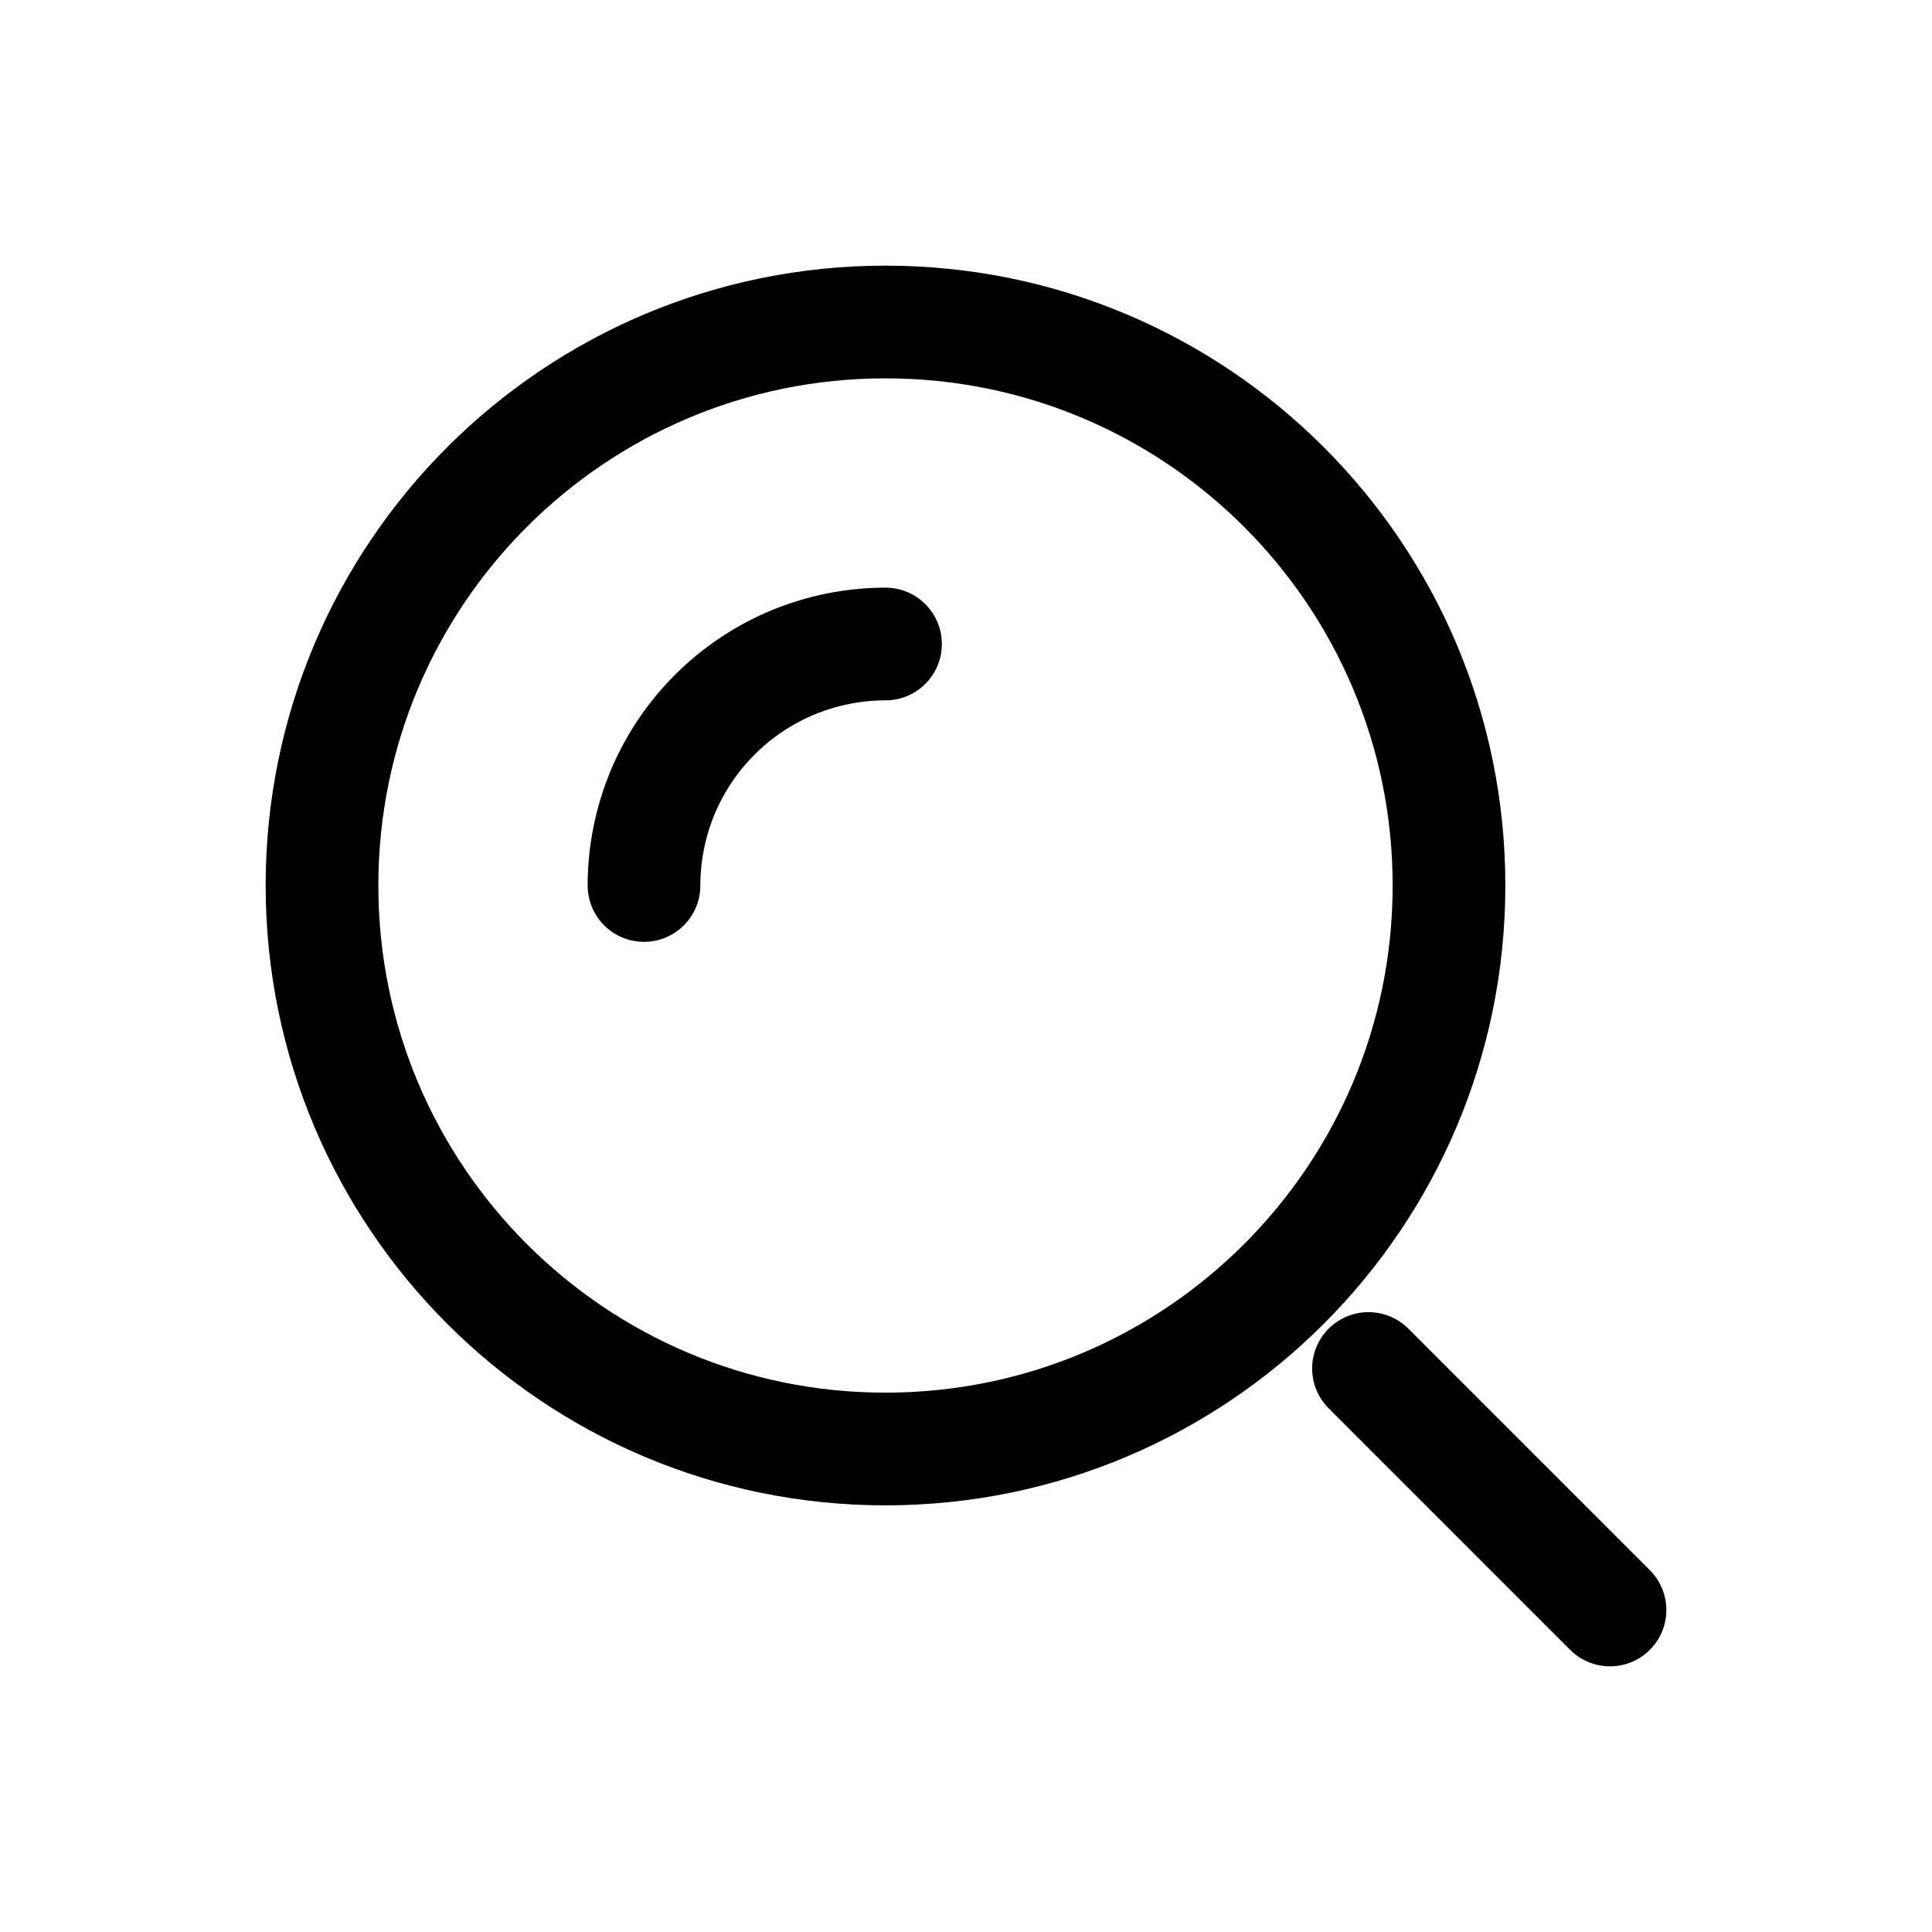
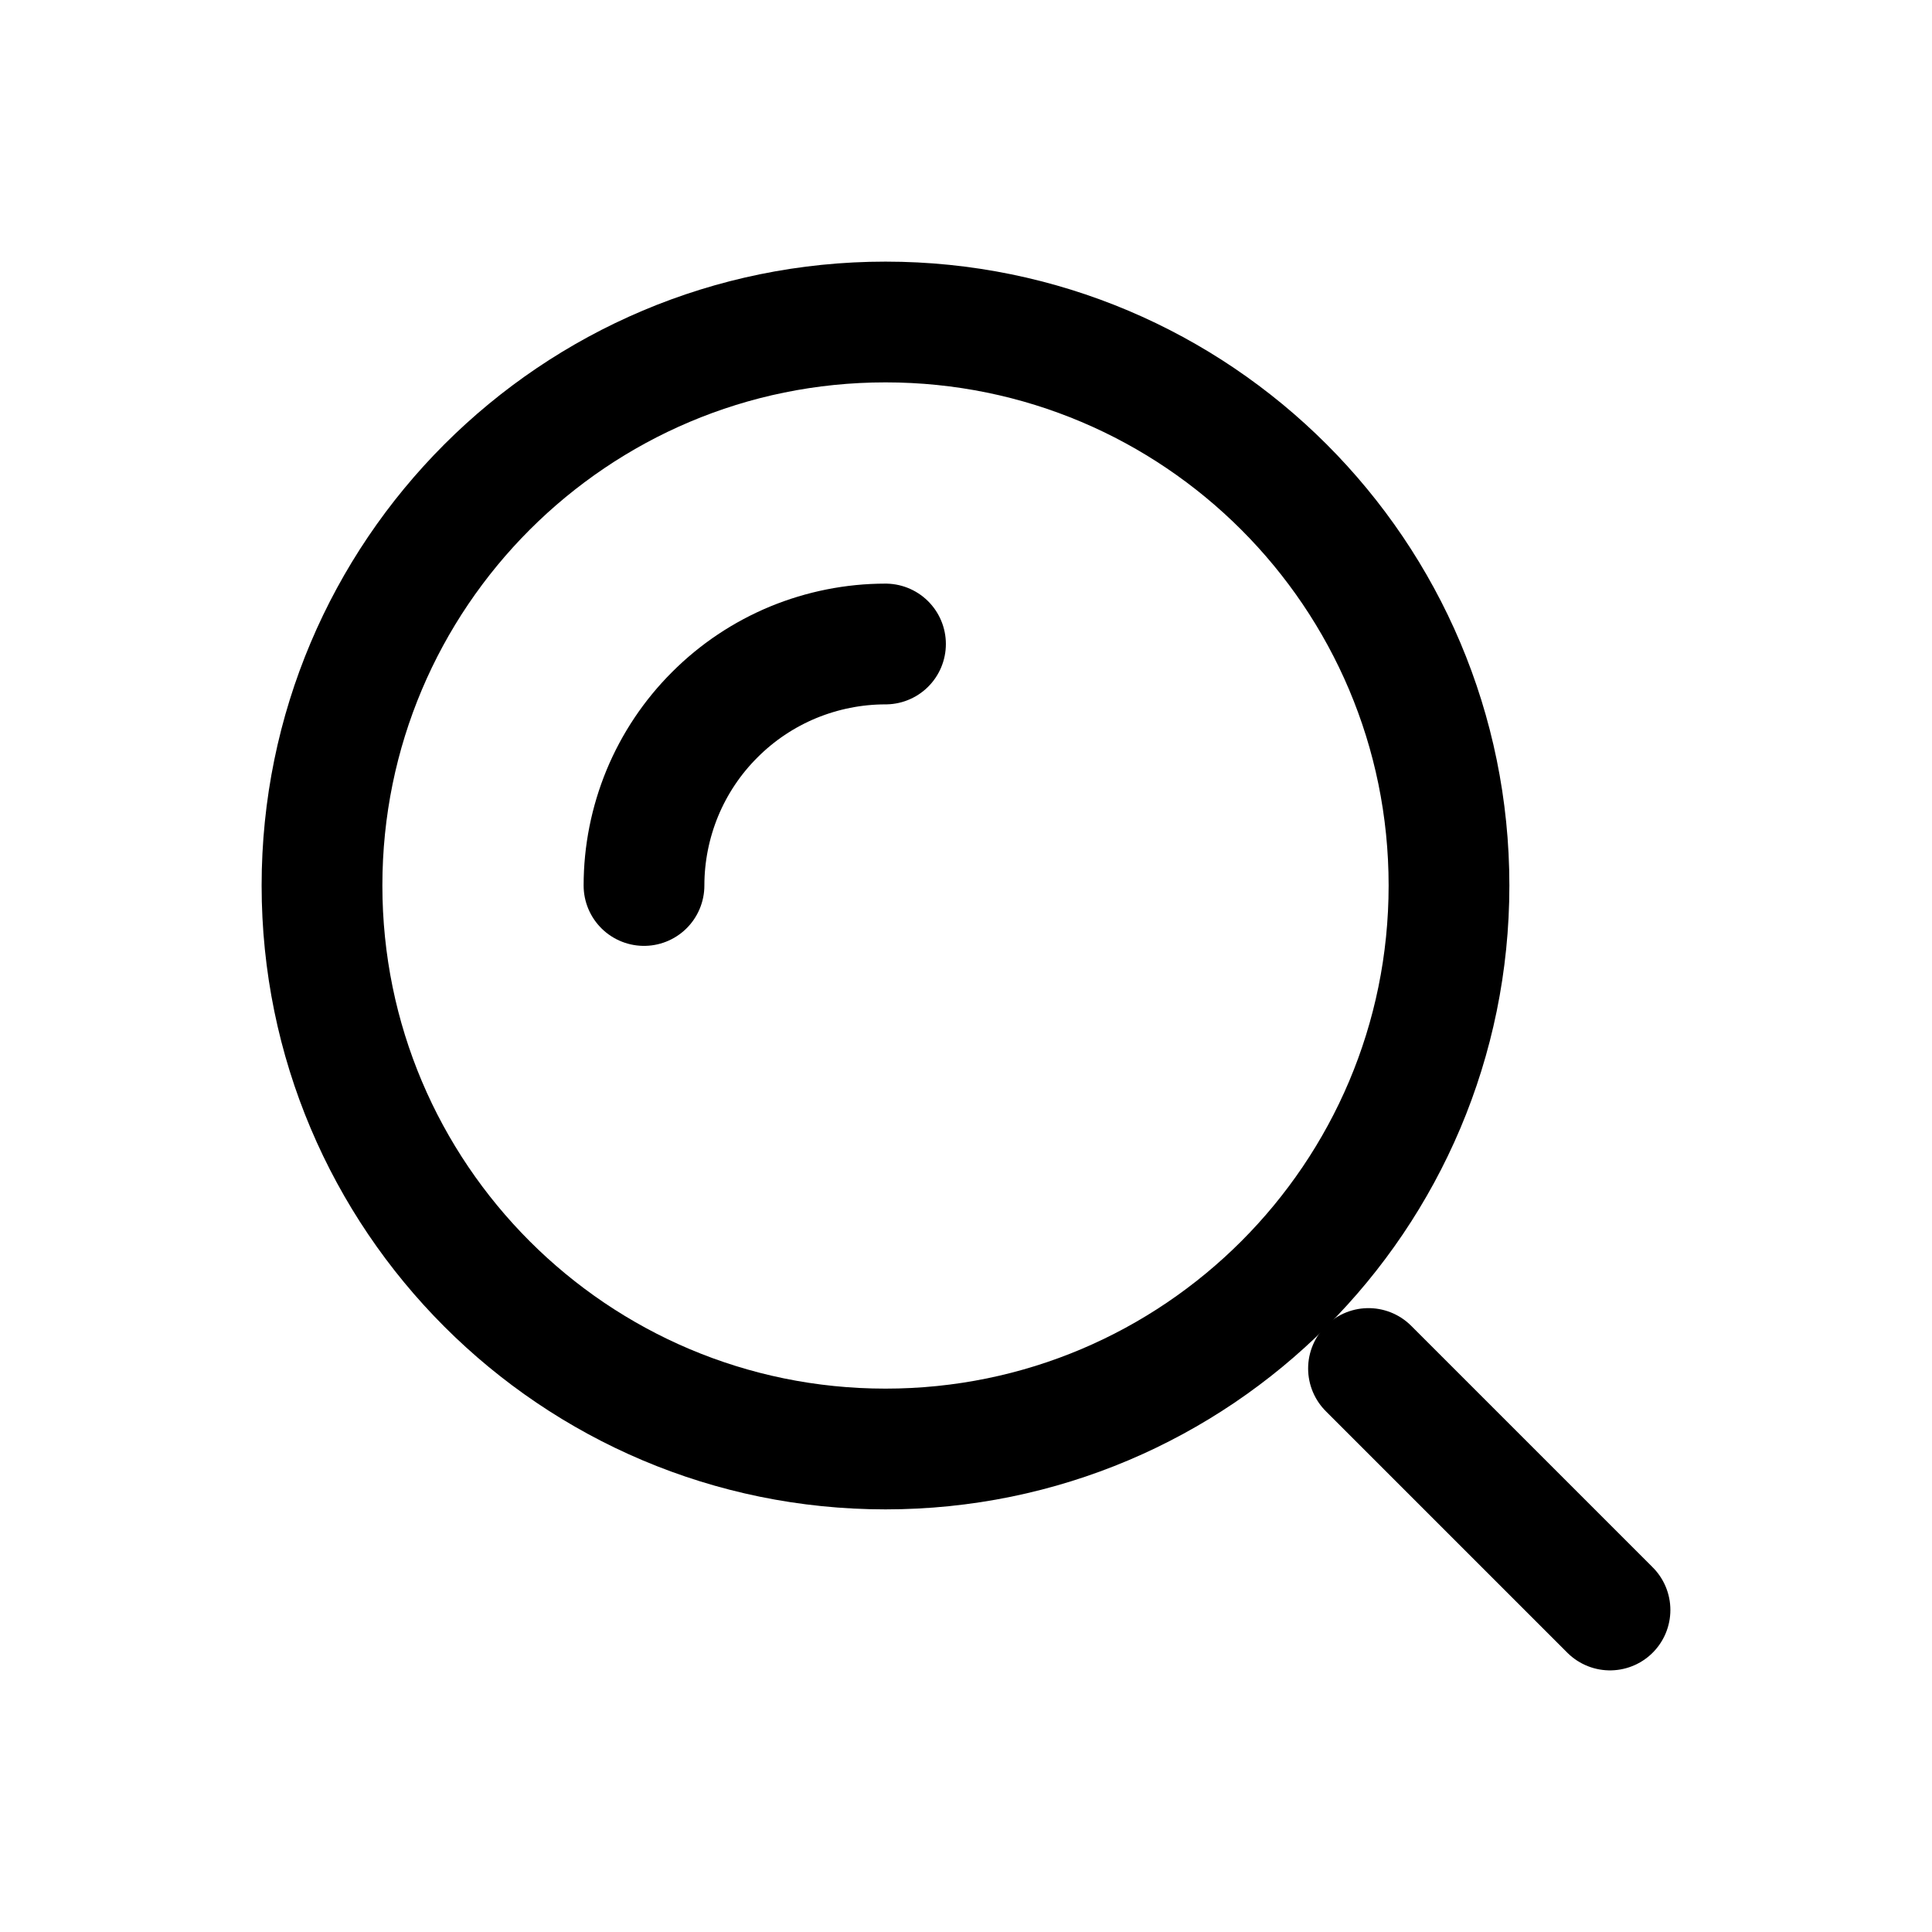
<svg xmlns="http://www.w3.org/2000/svg" width="24" height="24" viewBox="0 0 24 24" fill="none">
-   <circle cx="11" cy="11" r="7" stroke="currentColor" stroke-width="1.4" />
-   <path d="M11 8C10.606 8 10.216 8.078 9.852 8.228C9.488 8.379 9.157 8.6 8.879 8.879C8.6 9.157 8.379 9.488 8.228 9.852C8.078 10.216 8 10.606 8 11" stroke="currentColor" stroke-width="1.4" stroke-linecap="round" />
-   <path d="M20 20L17 17" stroke="currentColor" stroke-width="1.4" stroke-linecap="round" />
+   <circle cx="11" cy="11" r="7" stroke="currentColor" stroke-width="1.5" />
+   <path d="M11 8C10.606 8 10.216 8.078 9.852 8.228C9.488 8.379 9.157 8.6 8.879 8.879C8.6 9.157 8.379 9.488 8.228 9.852C8.078 10.216 8 10.606 8 11" stroke="currentColor" stroke-width="1.5" stroke-linecap="round" />
+   <path d="M20 20L17 17" stroke="currentColor" stroke-width="1.5" stroke-linecap="round" />
</svg>
